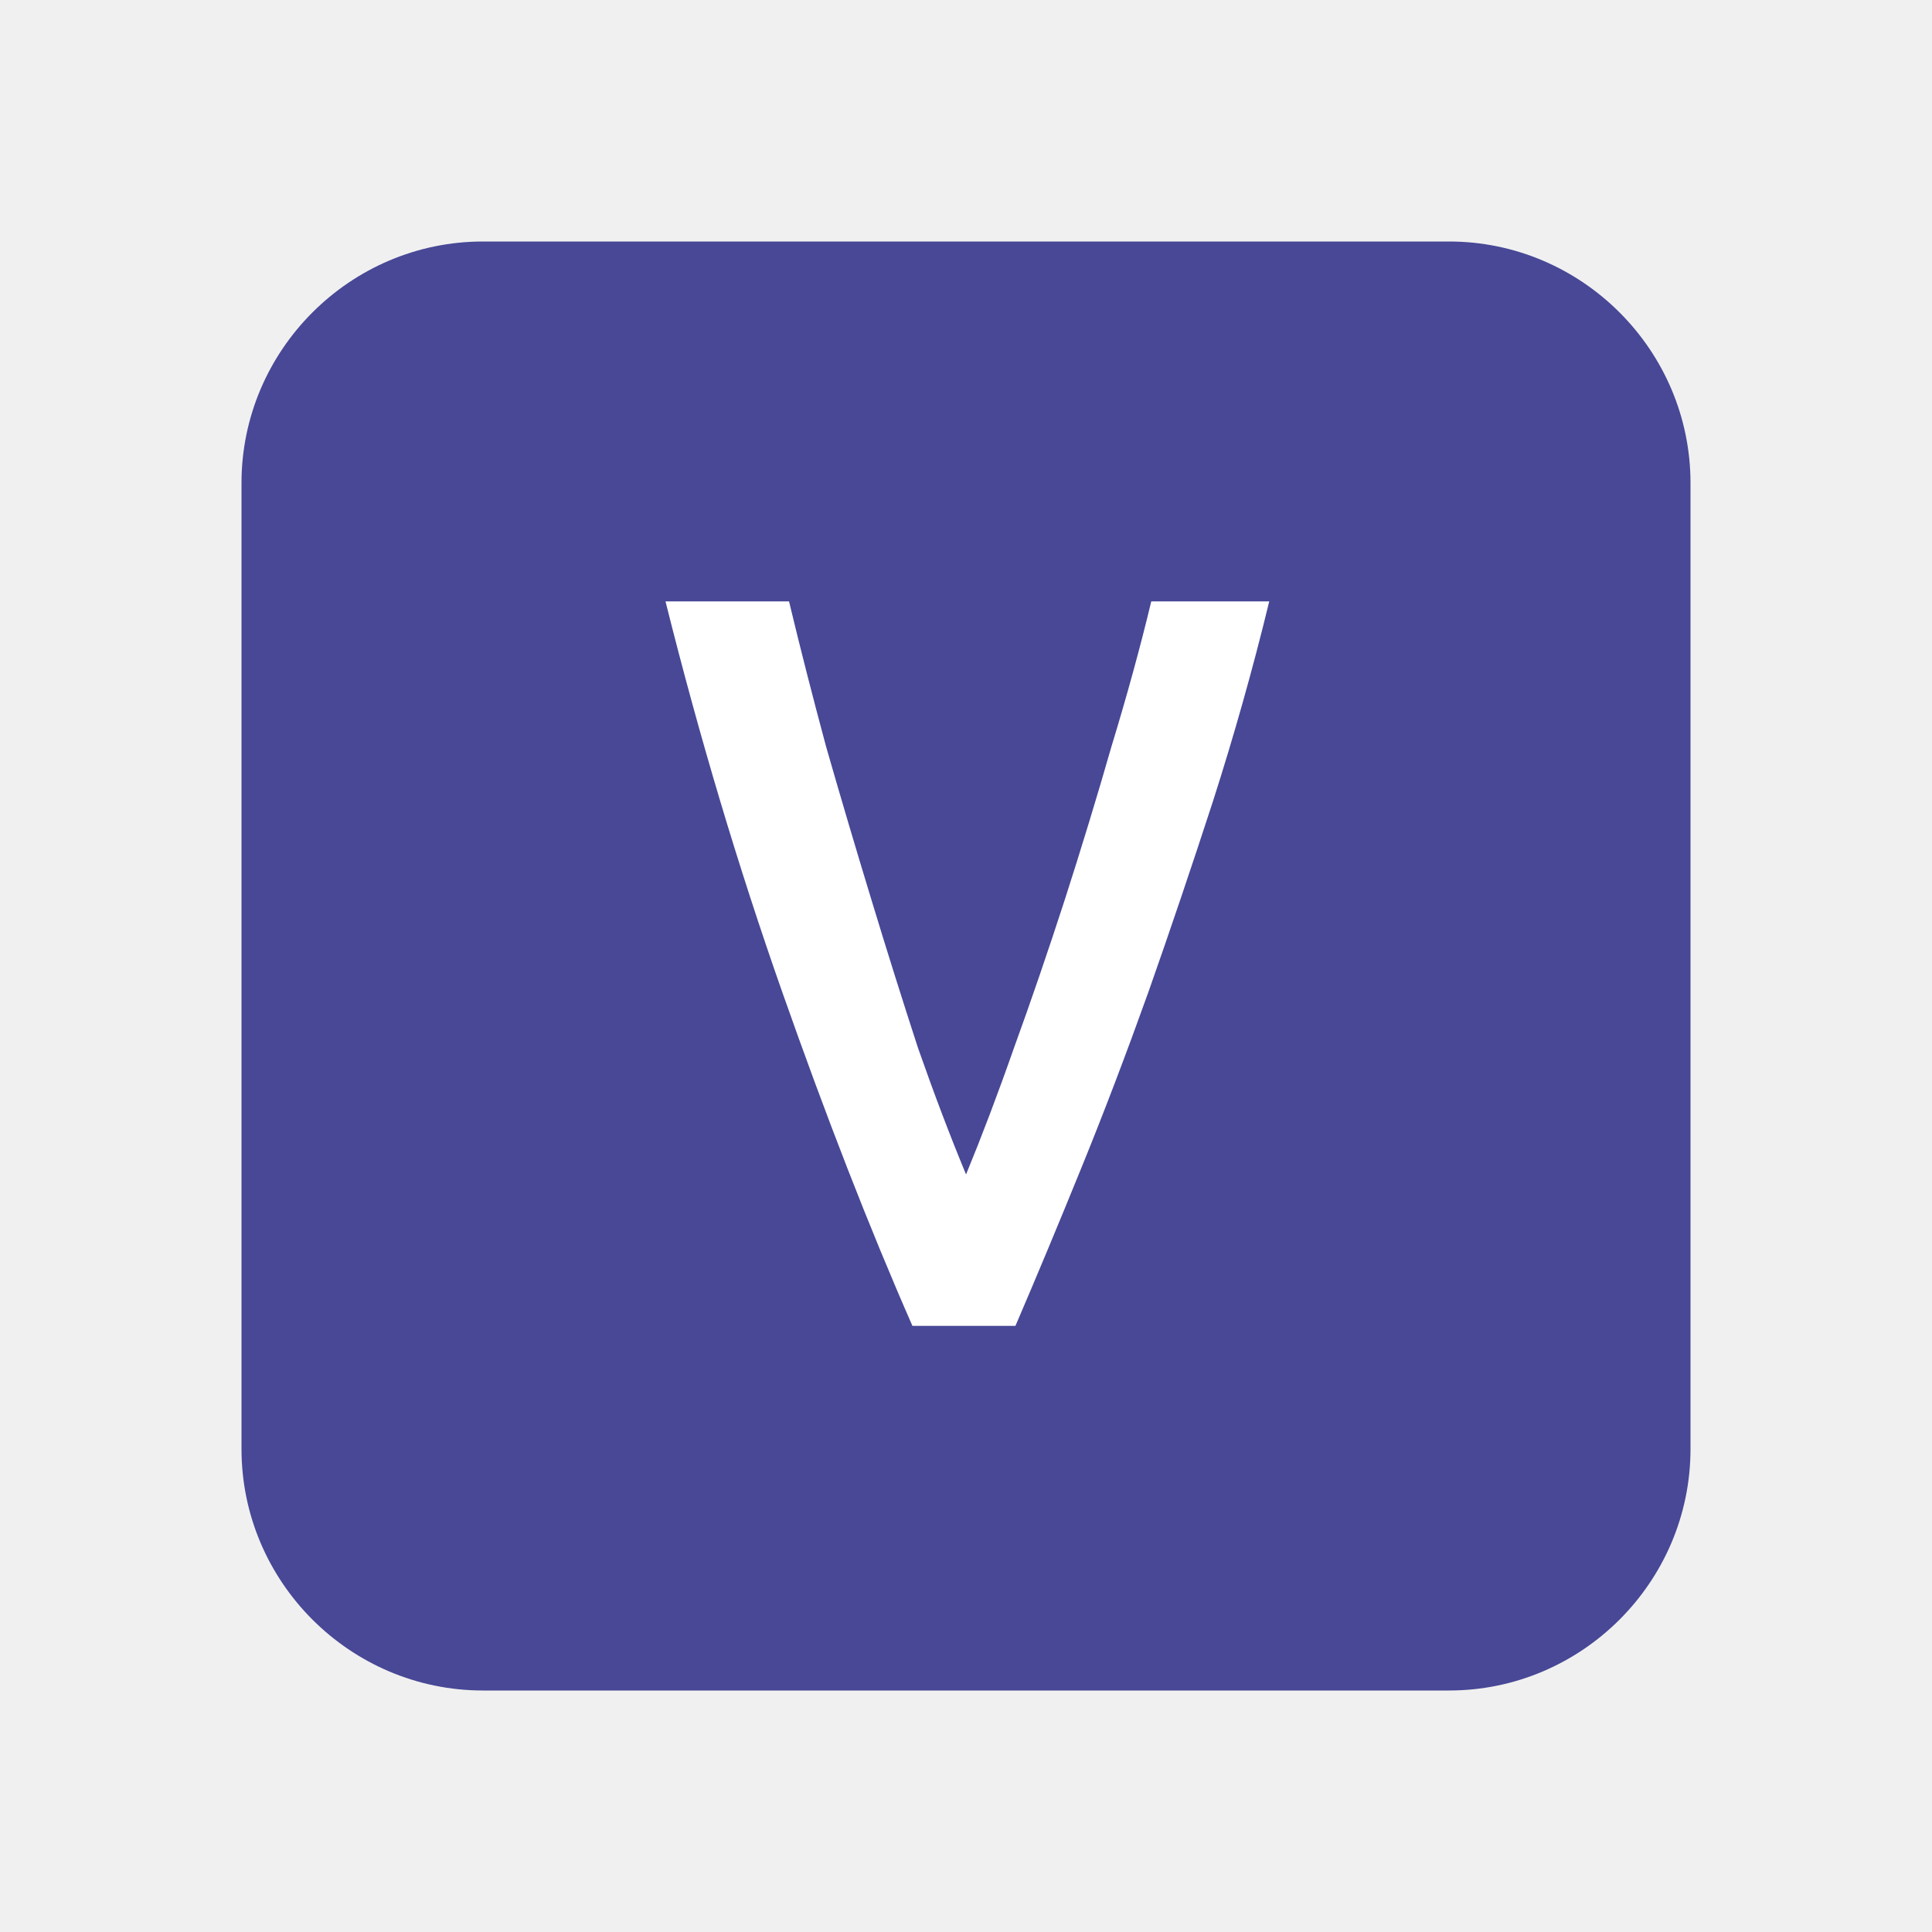
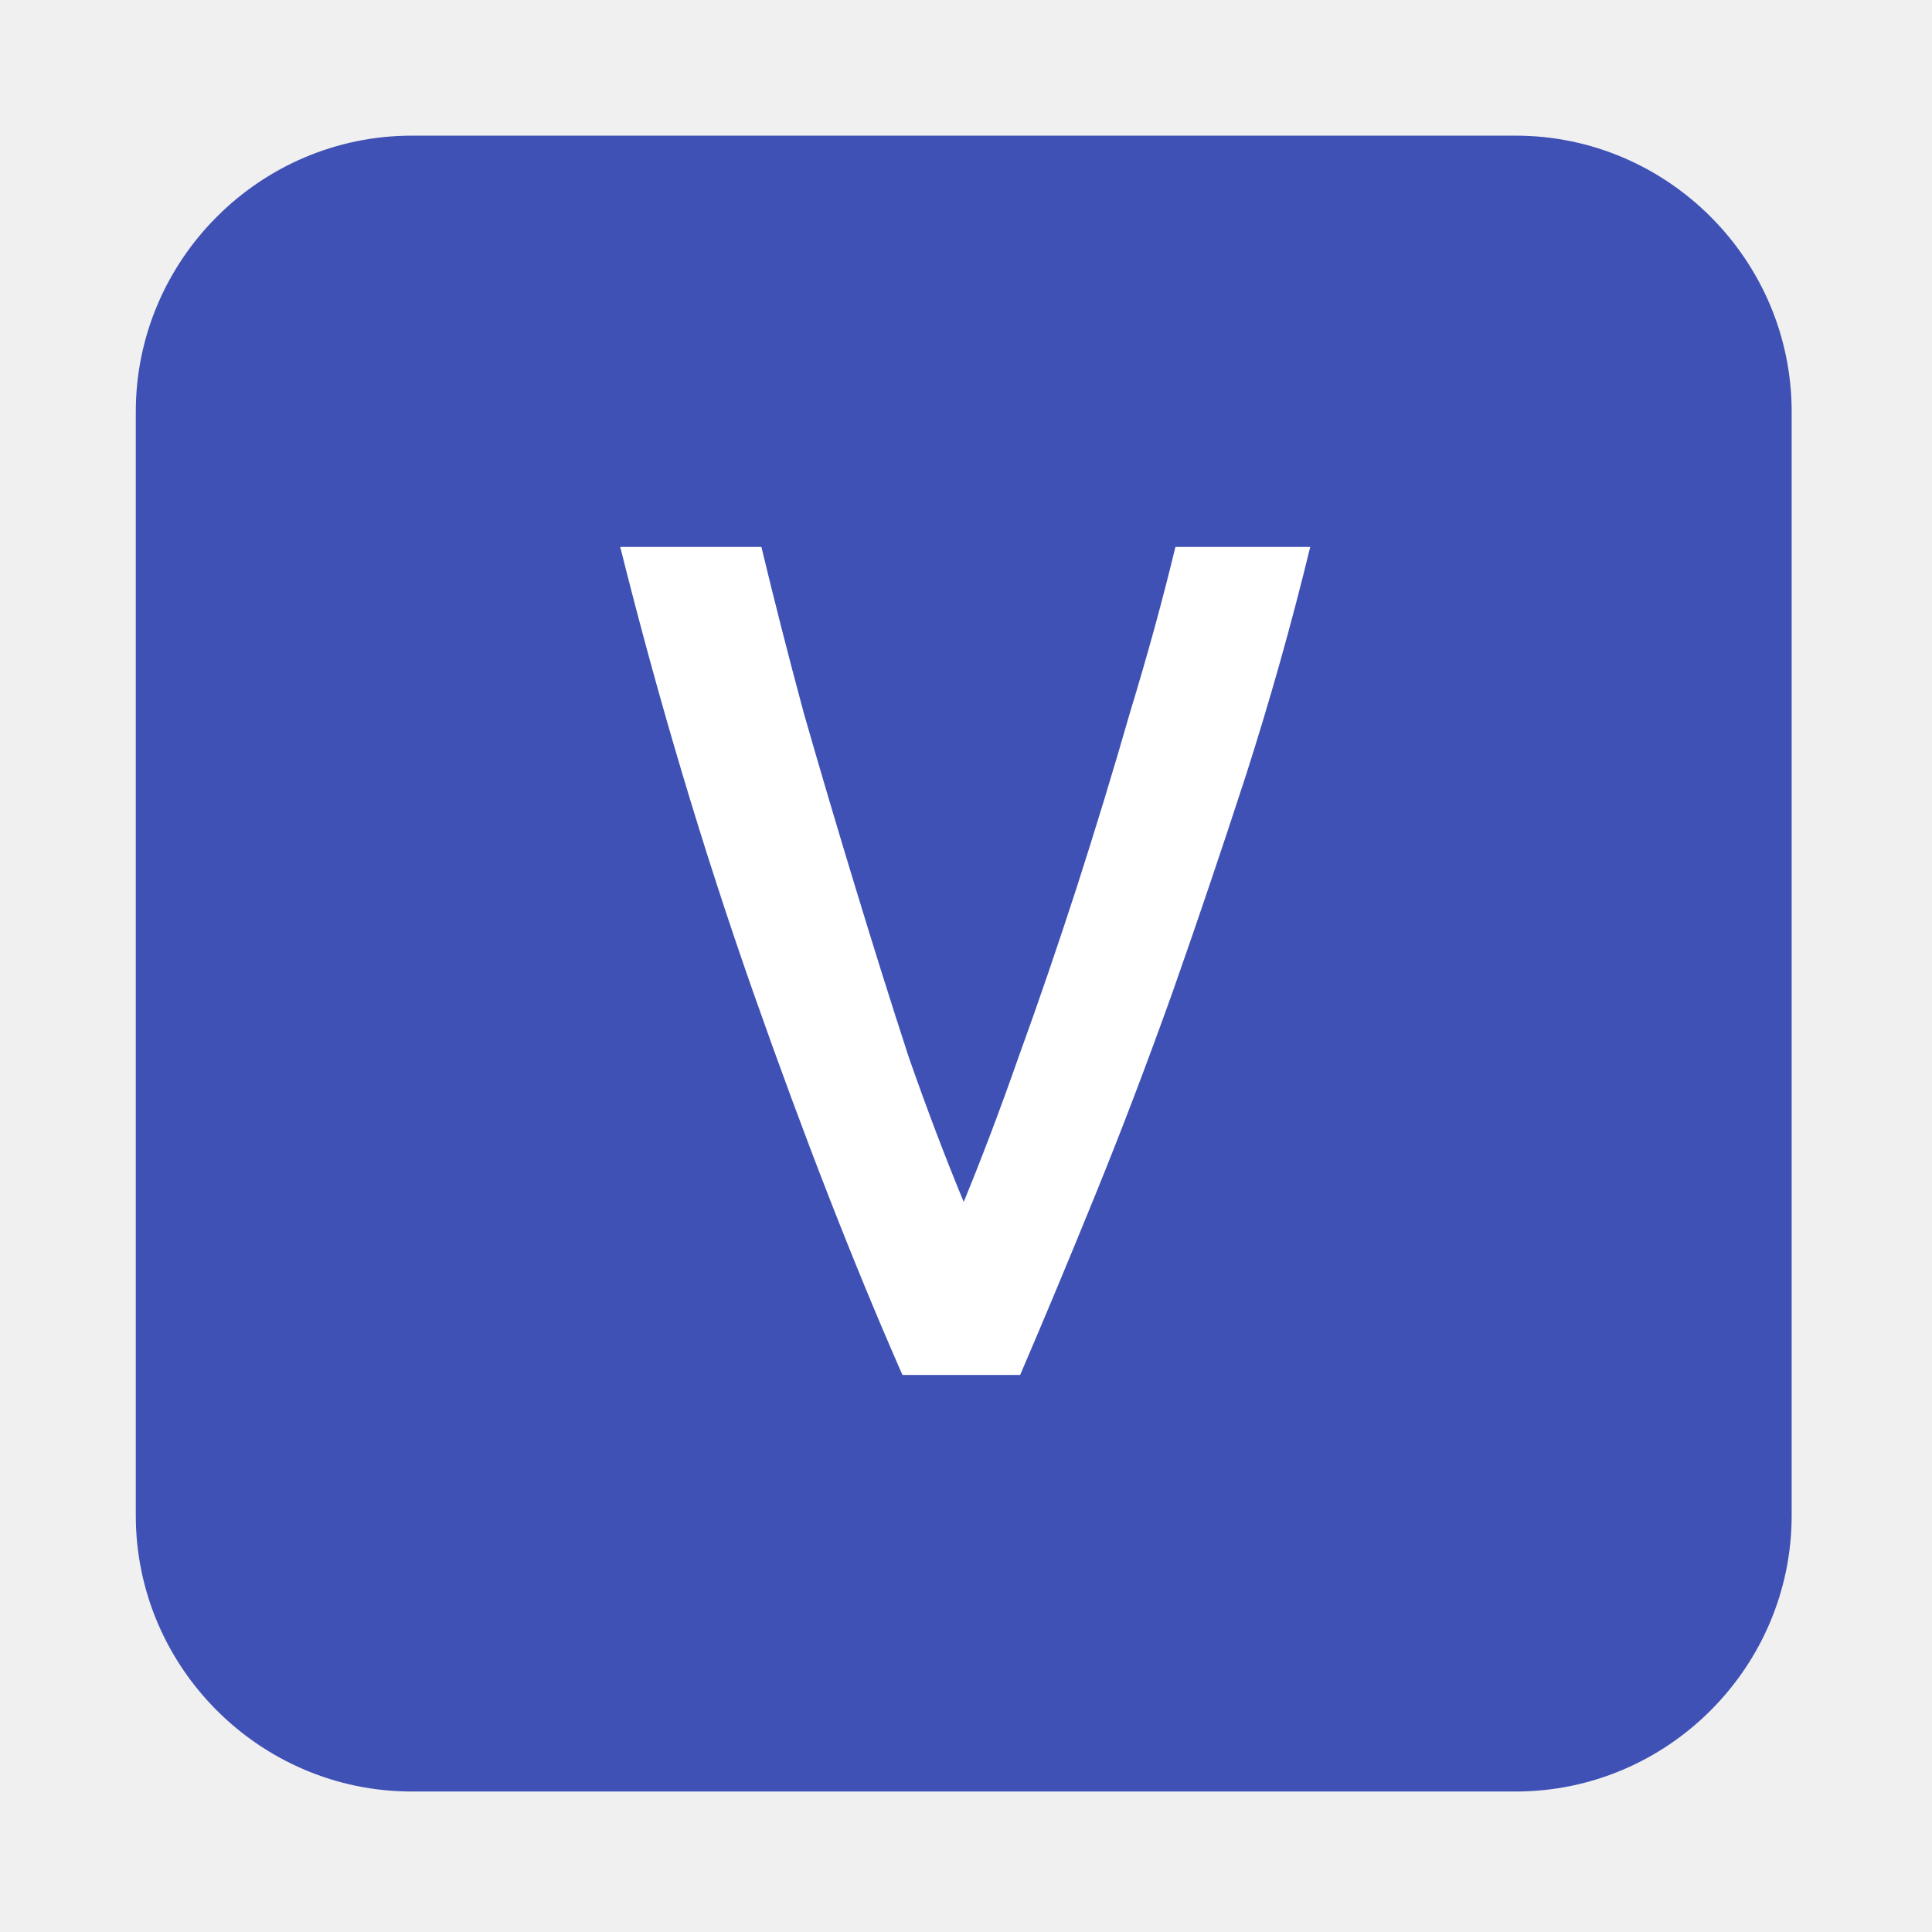
- <svg xmlns="http://www.w3.org/2000/svg" version="1.1" width="16" height="16" viewBox="0 0 16 16" id="svg2">
+ <svg xmlns="http://www.w3.org/2000/svg" version="1.1" width="14" height="14" viewBox="0 0 14 14" id="svg2">
  <defs id="defs11">
    <linearGradient id="linearGradient5254">
      <stop id="stop5256" style="stop-color:#000000;stop-opacity:1" offset="0" />
    </linearGradient>
  </defs>
-   <g id="icomoon-ignore">
-     <line id="line5" stroke="#449FDB" y2="0" x2="0" y1="0" x1="0" stroke-width="1" style="stroke:#449fdb;stroke-width:1" />
+   <g id="icomoon-ignore" transform="translate(-1.016949,-1.016949)">
+     <line id="line5" y2="0" x2="0" y1="0" x1="0" style="stroke:#449fdb;stroke-width:1" />
  </g>
-   <path d="M 12,2 4,2 C 2.9,2 2,2.9 2,4 l 0,8 C 2,13.101 2.9,14 4,14 l 8,0 C 13.1,14 14,13.101 14,12 l 0,-8 C 14,2.9 13.1,2 12,2 z" id="path7" style="fill:#484897;fill-opacity:1" />
-   <g transform="translate(-1.488637,1.98032)" id="text4885" style="font-size:12px;font-style:normal;font-variant:normal;font-weight:normal;font-stretch:normal;line-height:125%;letter-spacing:0px;word-spacing:0px;fill:#ffffff;fill-opacity:1;stroke:none;font-family:Ubuntu Mono;-inkscape-font-specification:Ubuntu Mono">
+   <path d="m 10.983,0.983 -7.999,0 c -1.1,0 -2,0.9 -2,2 l 0,7.999 c 0,1.101 0.9,2 2,2 l 7.999,0 c 1.1,0 2,-0.899 2,-2 l 0,-7.999 c 0,-1.1 -0.9,-2 -2,-2 z" id="path7" style="fill:#3f51b5;fill-opacity:1" />
+   <g transform="translate(-2.505586,0.963371)" id="text4885" style="font-style:normal;font-variant:normal;font-weight:normal;font-stretch:normal;font-size:12px;line-height:125%;font-family:'Ubuntu Mono';-inkscape-font-specification:'Ubuntu Mono';letter-spacing:0px;word-spacing:0px;fill:#ffffff;fill-opacity:1;stroke:none">
    <path d="M 12,3 C 11.864,3.56 11.708,4.112 11.534,4.655 11.36,5.19 11.182,5.716 11,6.233 10.818,6.741 10.633,7.228 10.443,7.694 10.254,8.159 10.072,8.595 9.898,9 L 9.045,9 C 8.689,8.19 8.33,7.267 7.966,6.233 7.602,5.198 7.28,4.121 7,3 L 8.023,3 C 8.114,3.379 8.216,3.78 8.33,4.203 8.451,4.625 8.576,5.047 8.705,5.47 8.833,5.892 8.962,6.302 9.091,6.698 9.227,7.086 9.36,7.435 9.489,7.746 9.617,7.435 9.75,7.086 9.886,6.698 10.03,6.302 10.17,5.892 10.307,5.47 10.443,5.047 10.572,4.625 10.693,4.203 10.822,3.78 10.932,3.379 11.023,3 L 12,3" id="path4890" style="fill:#ffffff" />
  </g>
</svg>
